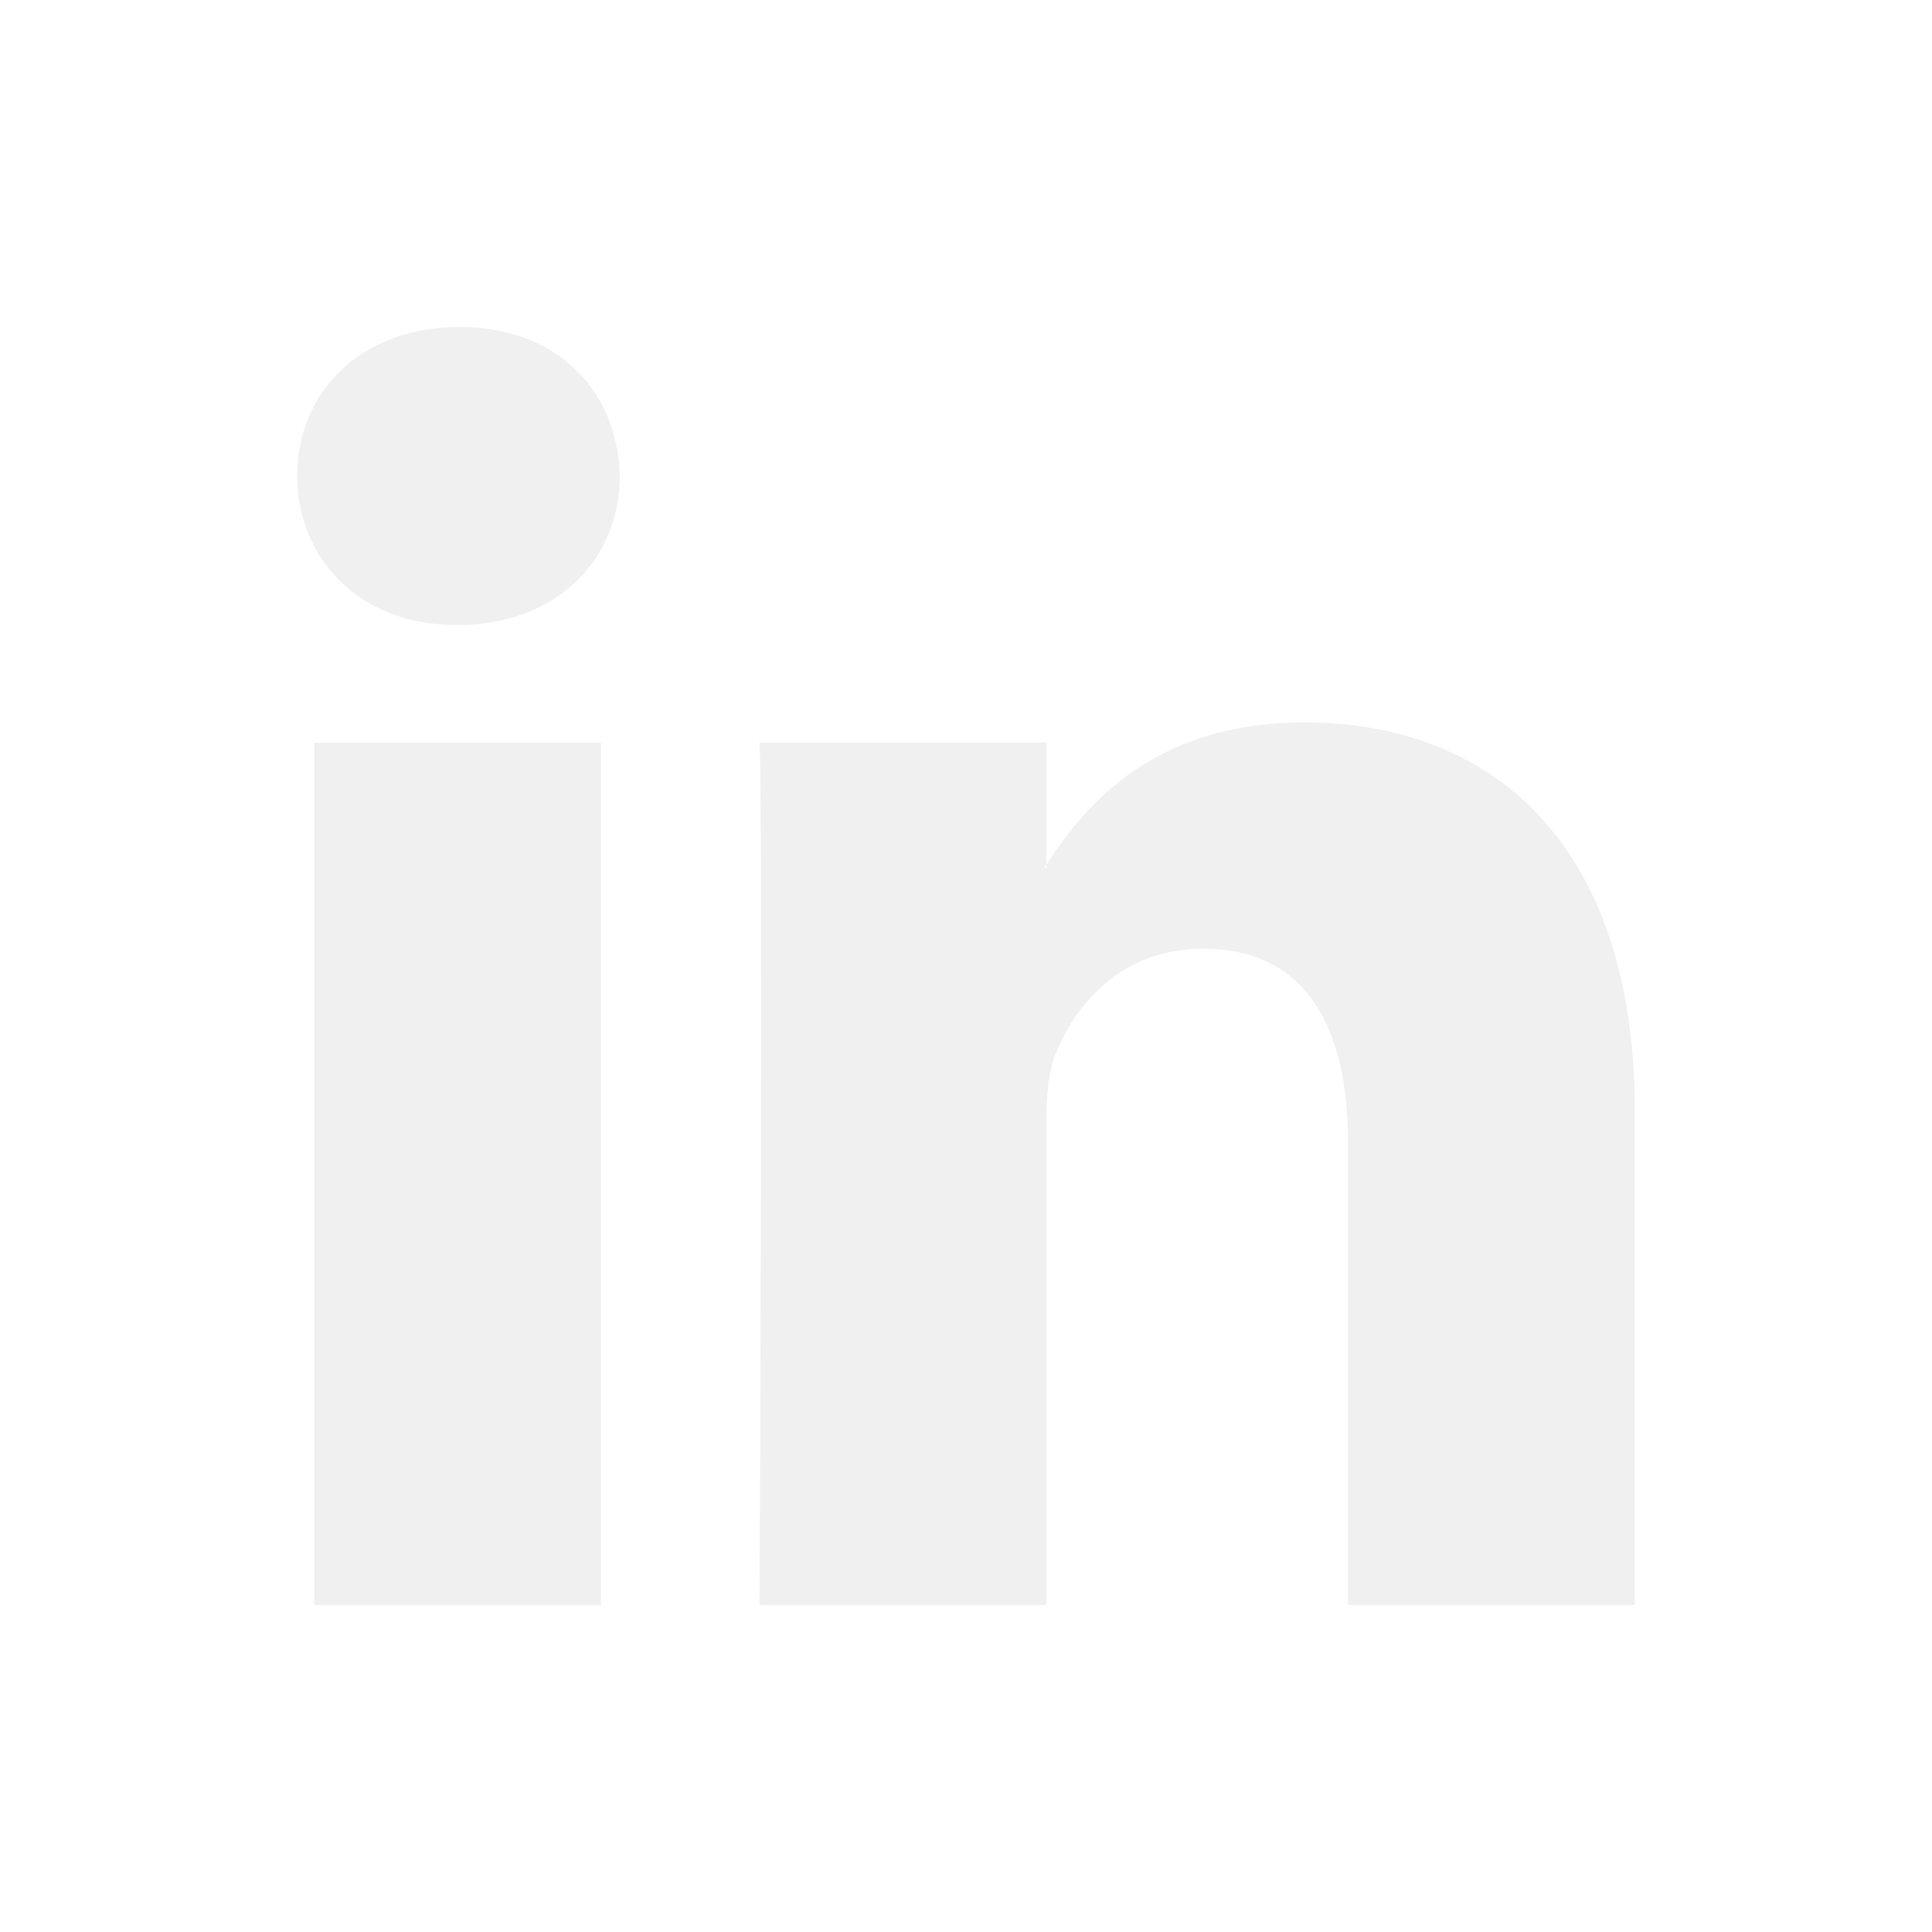
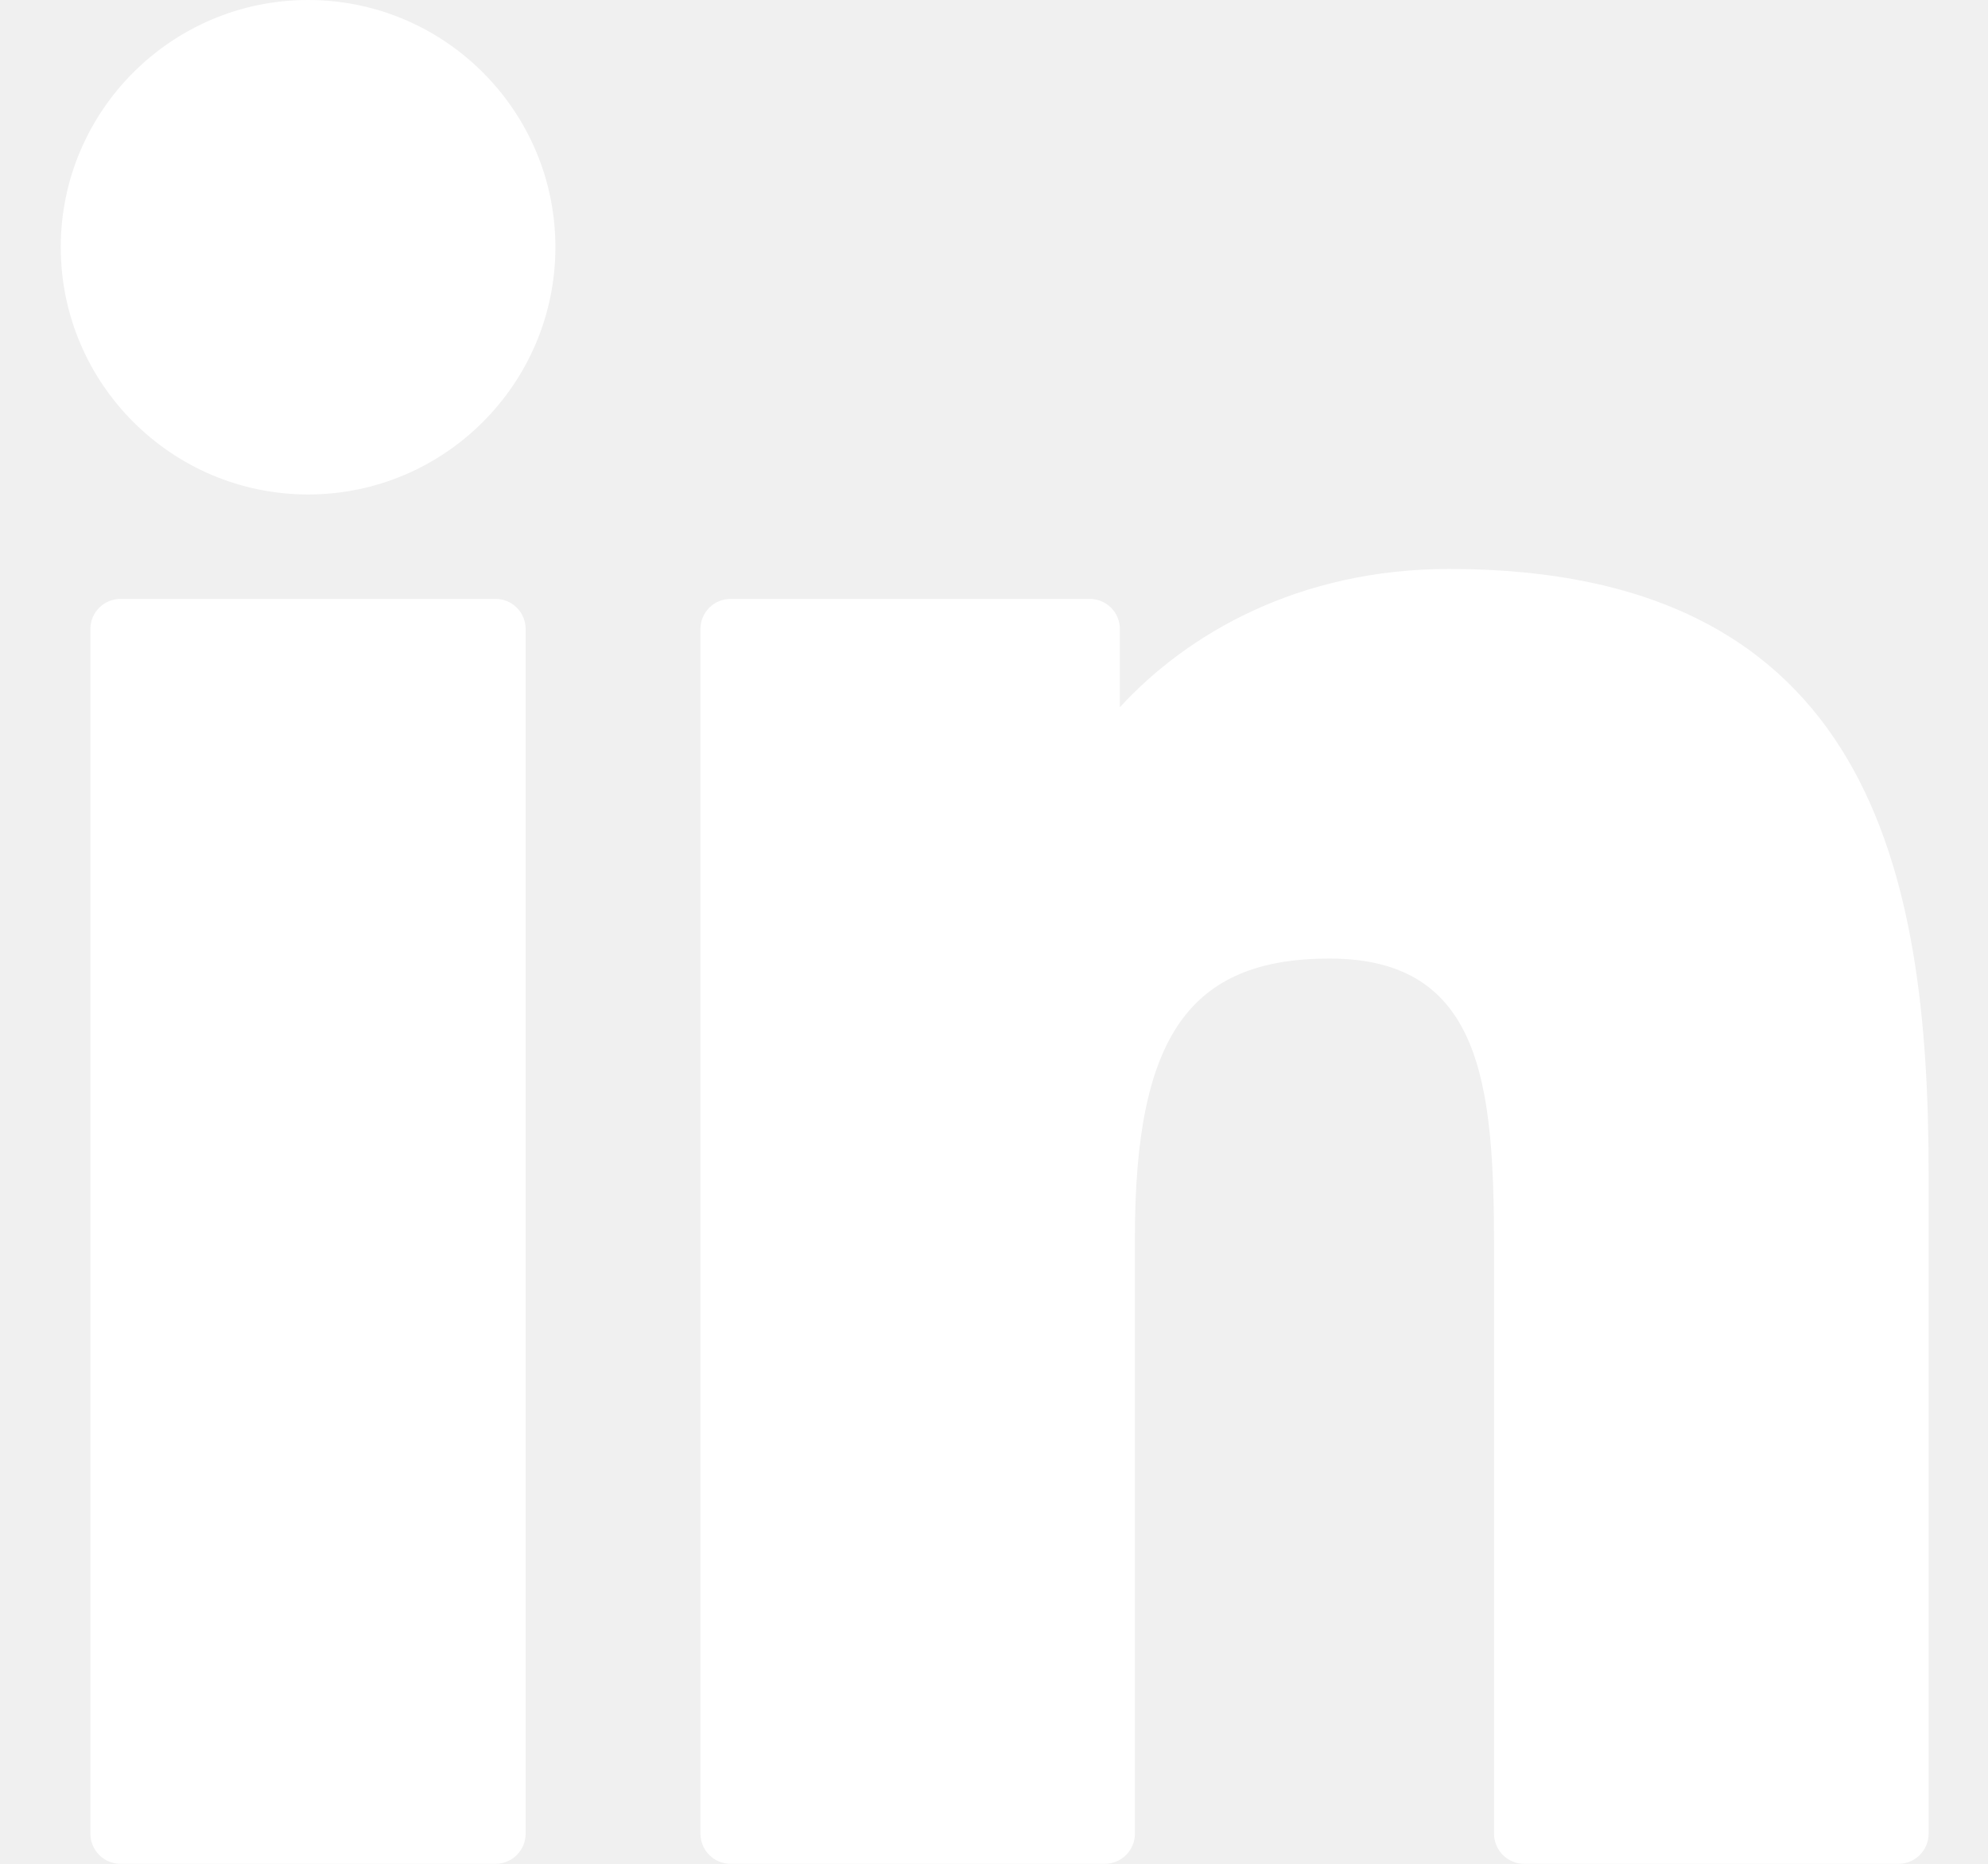
- <svg xmlns="http://www.w3.org/2000/svg" width="512" height="512" viewBox="0 0 512 512" fill="none">
-   <path fill-rule="evenodd" clip-rule="evenodd" d="M277.268 229.949V229.201C277.115 229.452 276.903 229.703 276.771 229.949H277.268Z" fill="white" />
-   <path fill-rule="evenodd" clip-rule="evenodd" d="M0 0V512H512V0H0ZM159.251 425.356H83.288V196.817H159.251V425.356ZM121.27 165.625H120.768C95.286 165.625 78.769 148.069 78.769 126.126C78.769 103.702 95.769 86.644 121.767 86.644C147.771 86.644 163.751 103.702 164.248 126.126C164.248 148.069 147.771 165.625 121.27 165.625ZM433.231 425.356H357.248V303.087C357.248 272.377 346.27 251.415 318.769 251.415C297.767 251.415 285.286 265.529 279.788 279.201C277.79 284.085 277.268 290.873 277.268 297.722V425.357H201.27C201.27 425.357 202.288 218.258 201.27 196.818H277.268V229.203C287.365 213.666 305.384 191.453 345.747 191.453C395.751 191.453 433.231 224.109 433.231 294.301V425.356Z" fill="white" />
+ <svg xmlns="http://www.w3.org/2000/svg" width="32" height="30" viewBox="0 0 32 30" fill="none">
+   <path d="M7.976 9.64H1.94C1.672 9.64 1.455 9.857 1.455 10.124V29.515C1.455 29.783 1.672 30 1.94 30H7.976C8.244 30 8.461 29.783 8.461 29.515V10.124C8.461 9.857 8.244 9.64 7.976 9.64Z" fill="white" />
+   <path d="M4.96 0C2.764 0 0.978 1.785 0.978 3.979C0.978 6.173 2.764 7.959 4.96 7.959C7.155 7.959 8.94 6.173 8.94 3.979C8.94 1.785 7.155 0 4.96 0Z" fill="white" />
+   <path d="M23.329 9.158C20.905 9.158 19.113 10.2 18.026 11.384V10.124C18.026 9.857 17.809 9.64 17.541 9.64H11.76C11.492 9.64 11.275 9.857 11.275 10.124V29.515C11.275 29.783 11.492 30 11.76 30H17.783C18.051 30 18.268 29.783 18.268 29.515V19.921C18.268 16.688 19.146 15.429 21.4 15.429C23.854 15.429 24.049 17.448 24.049 20.087V29.515C24.049 29.783 24.266 30 24.534 30H30.559C30.827 30 31.044 29.783 31.044 29.515V18.879C31.044 14.072 30.127 9.158 23.329 9.158Z" fill="white" />
</svg>
